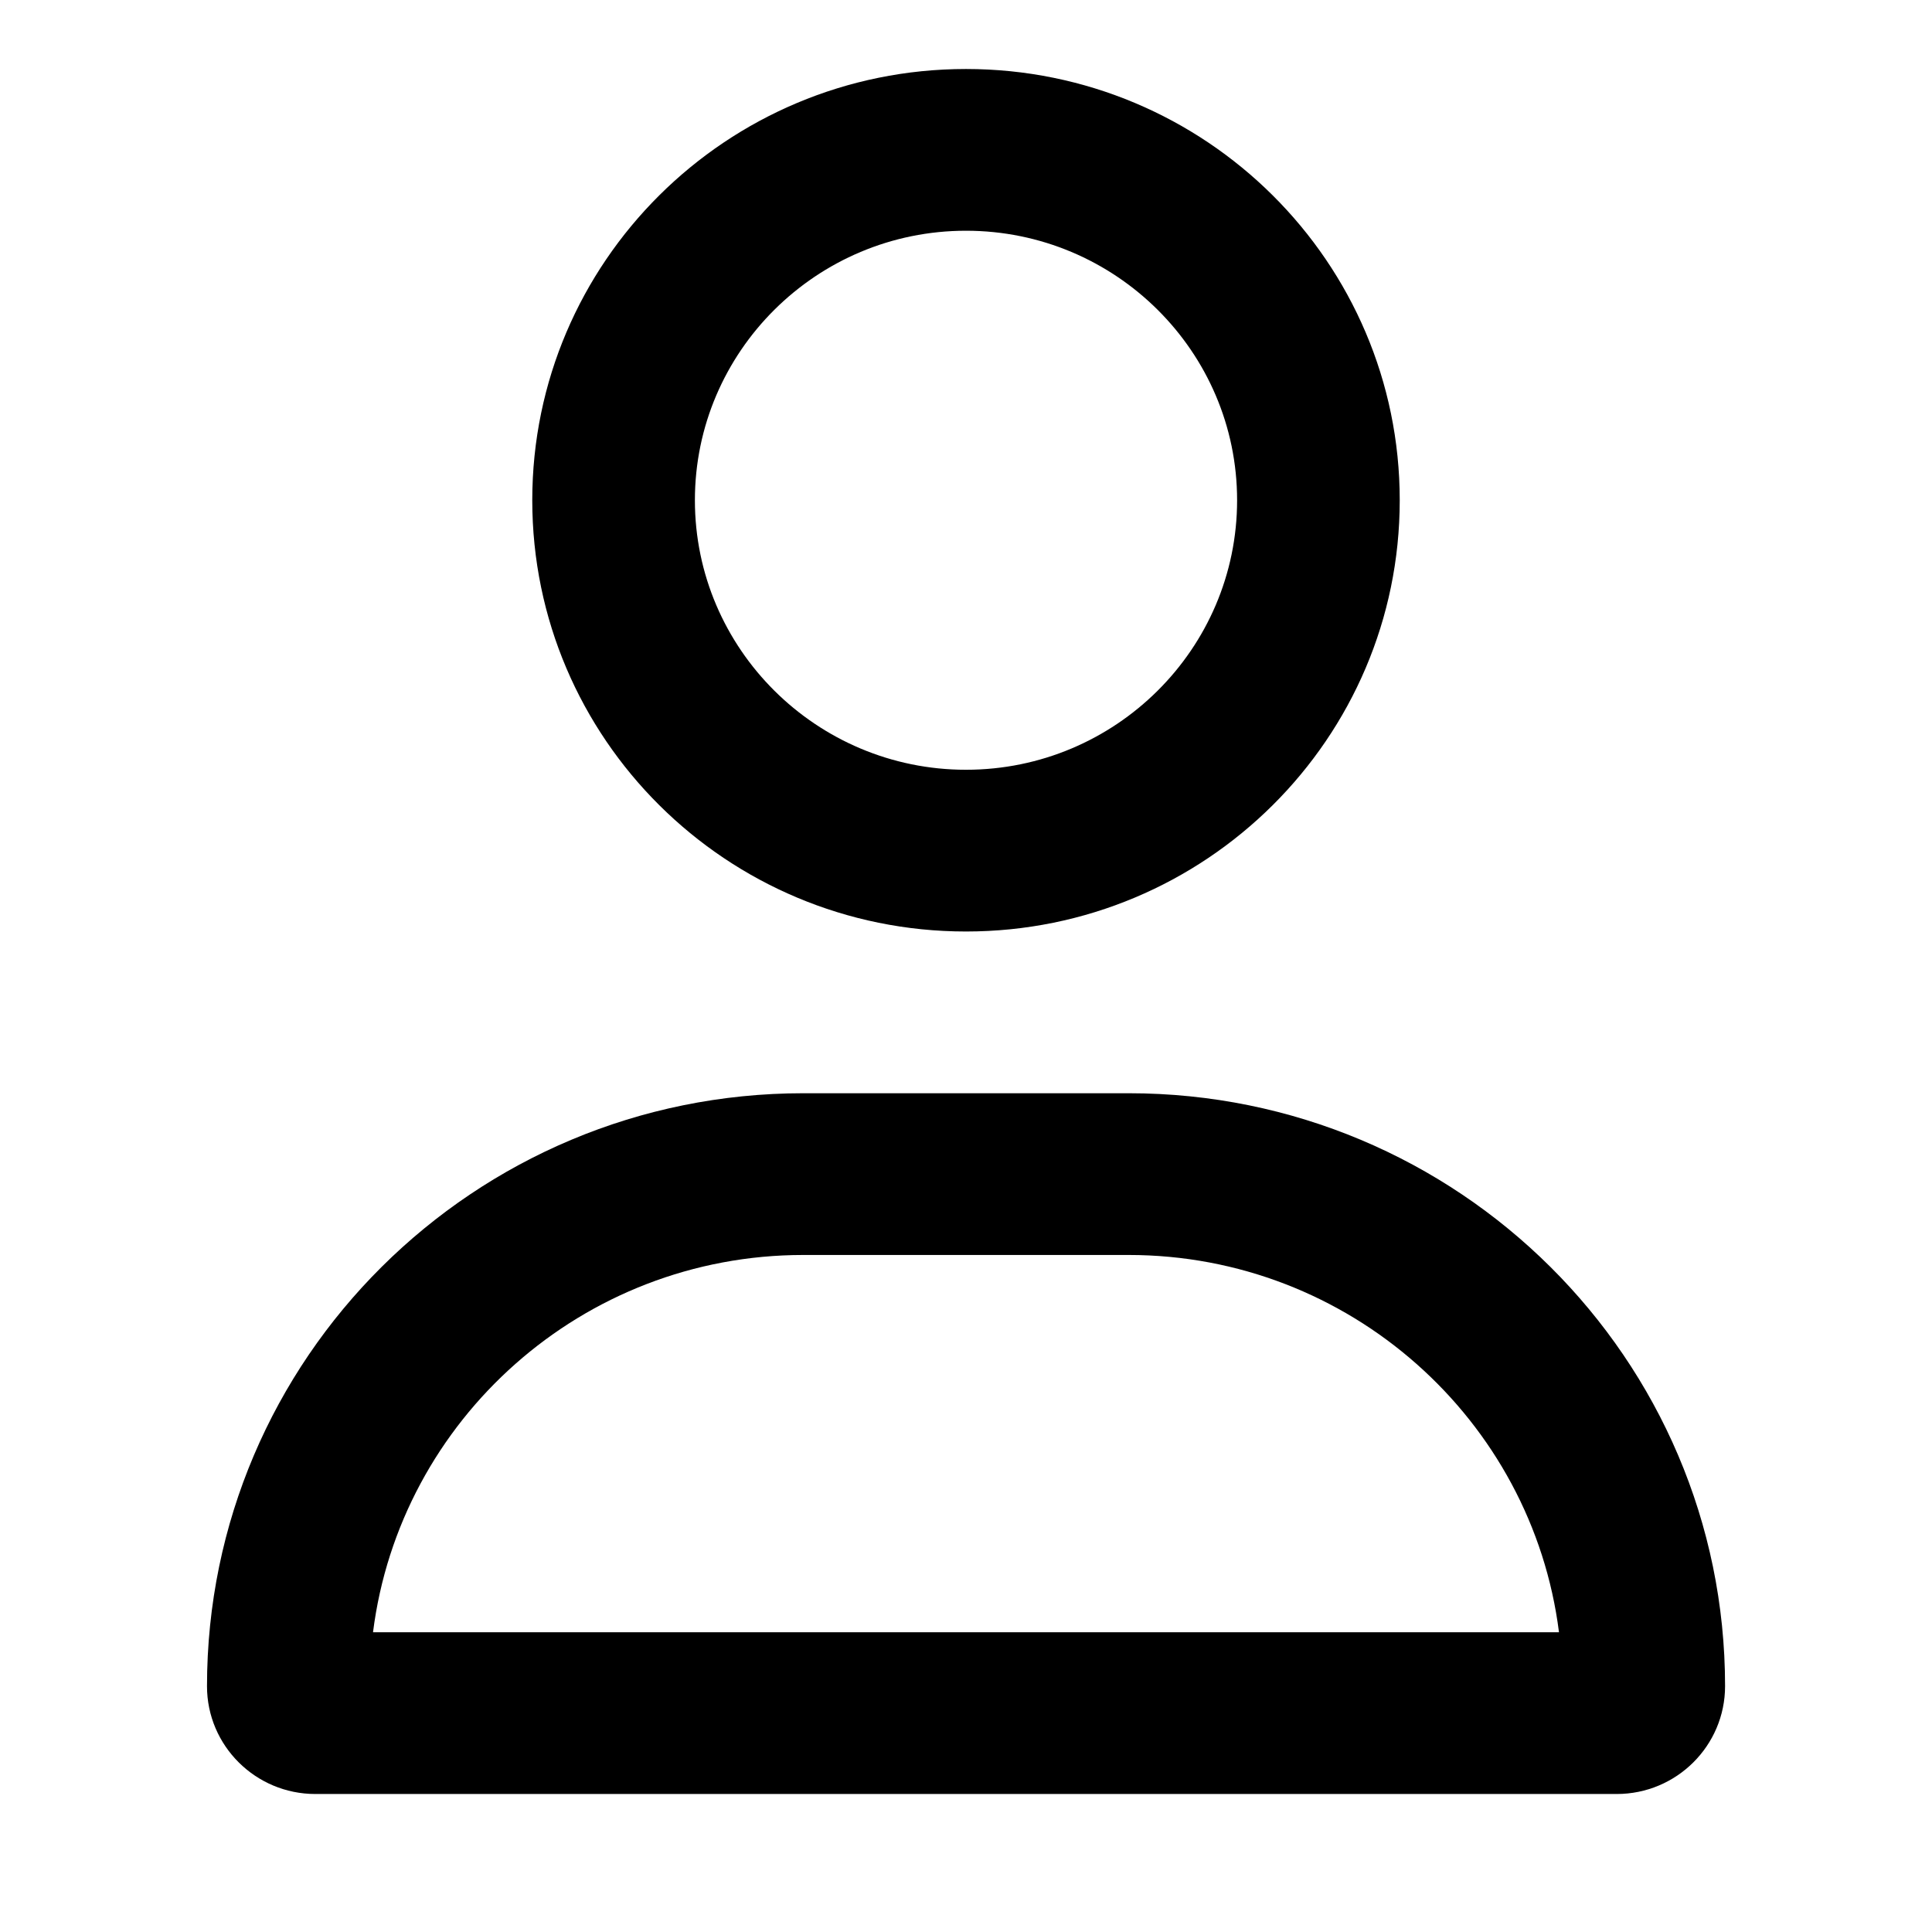
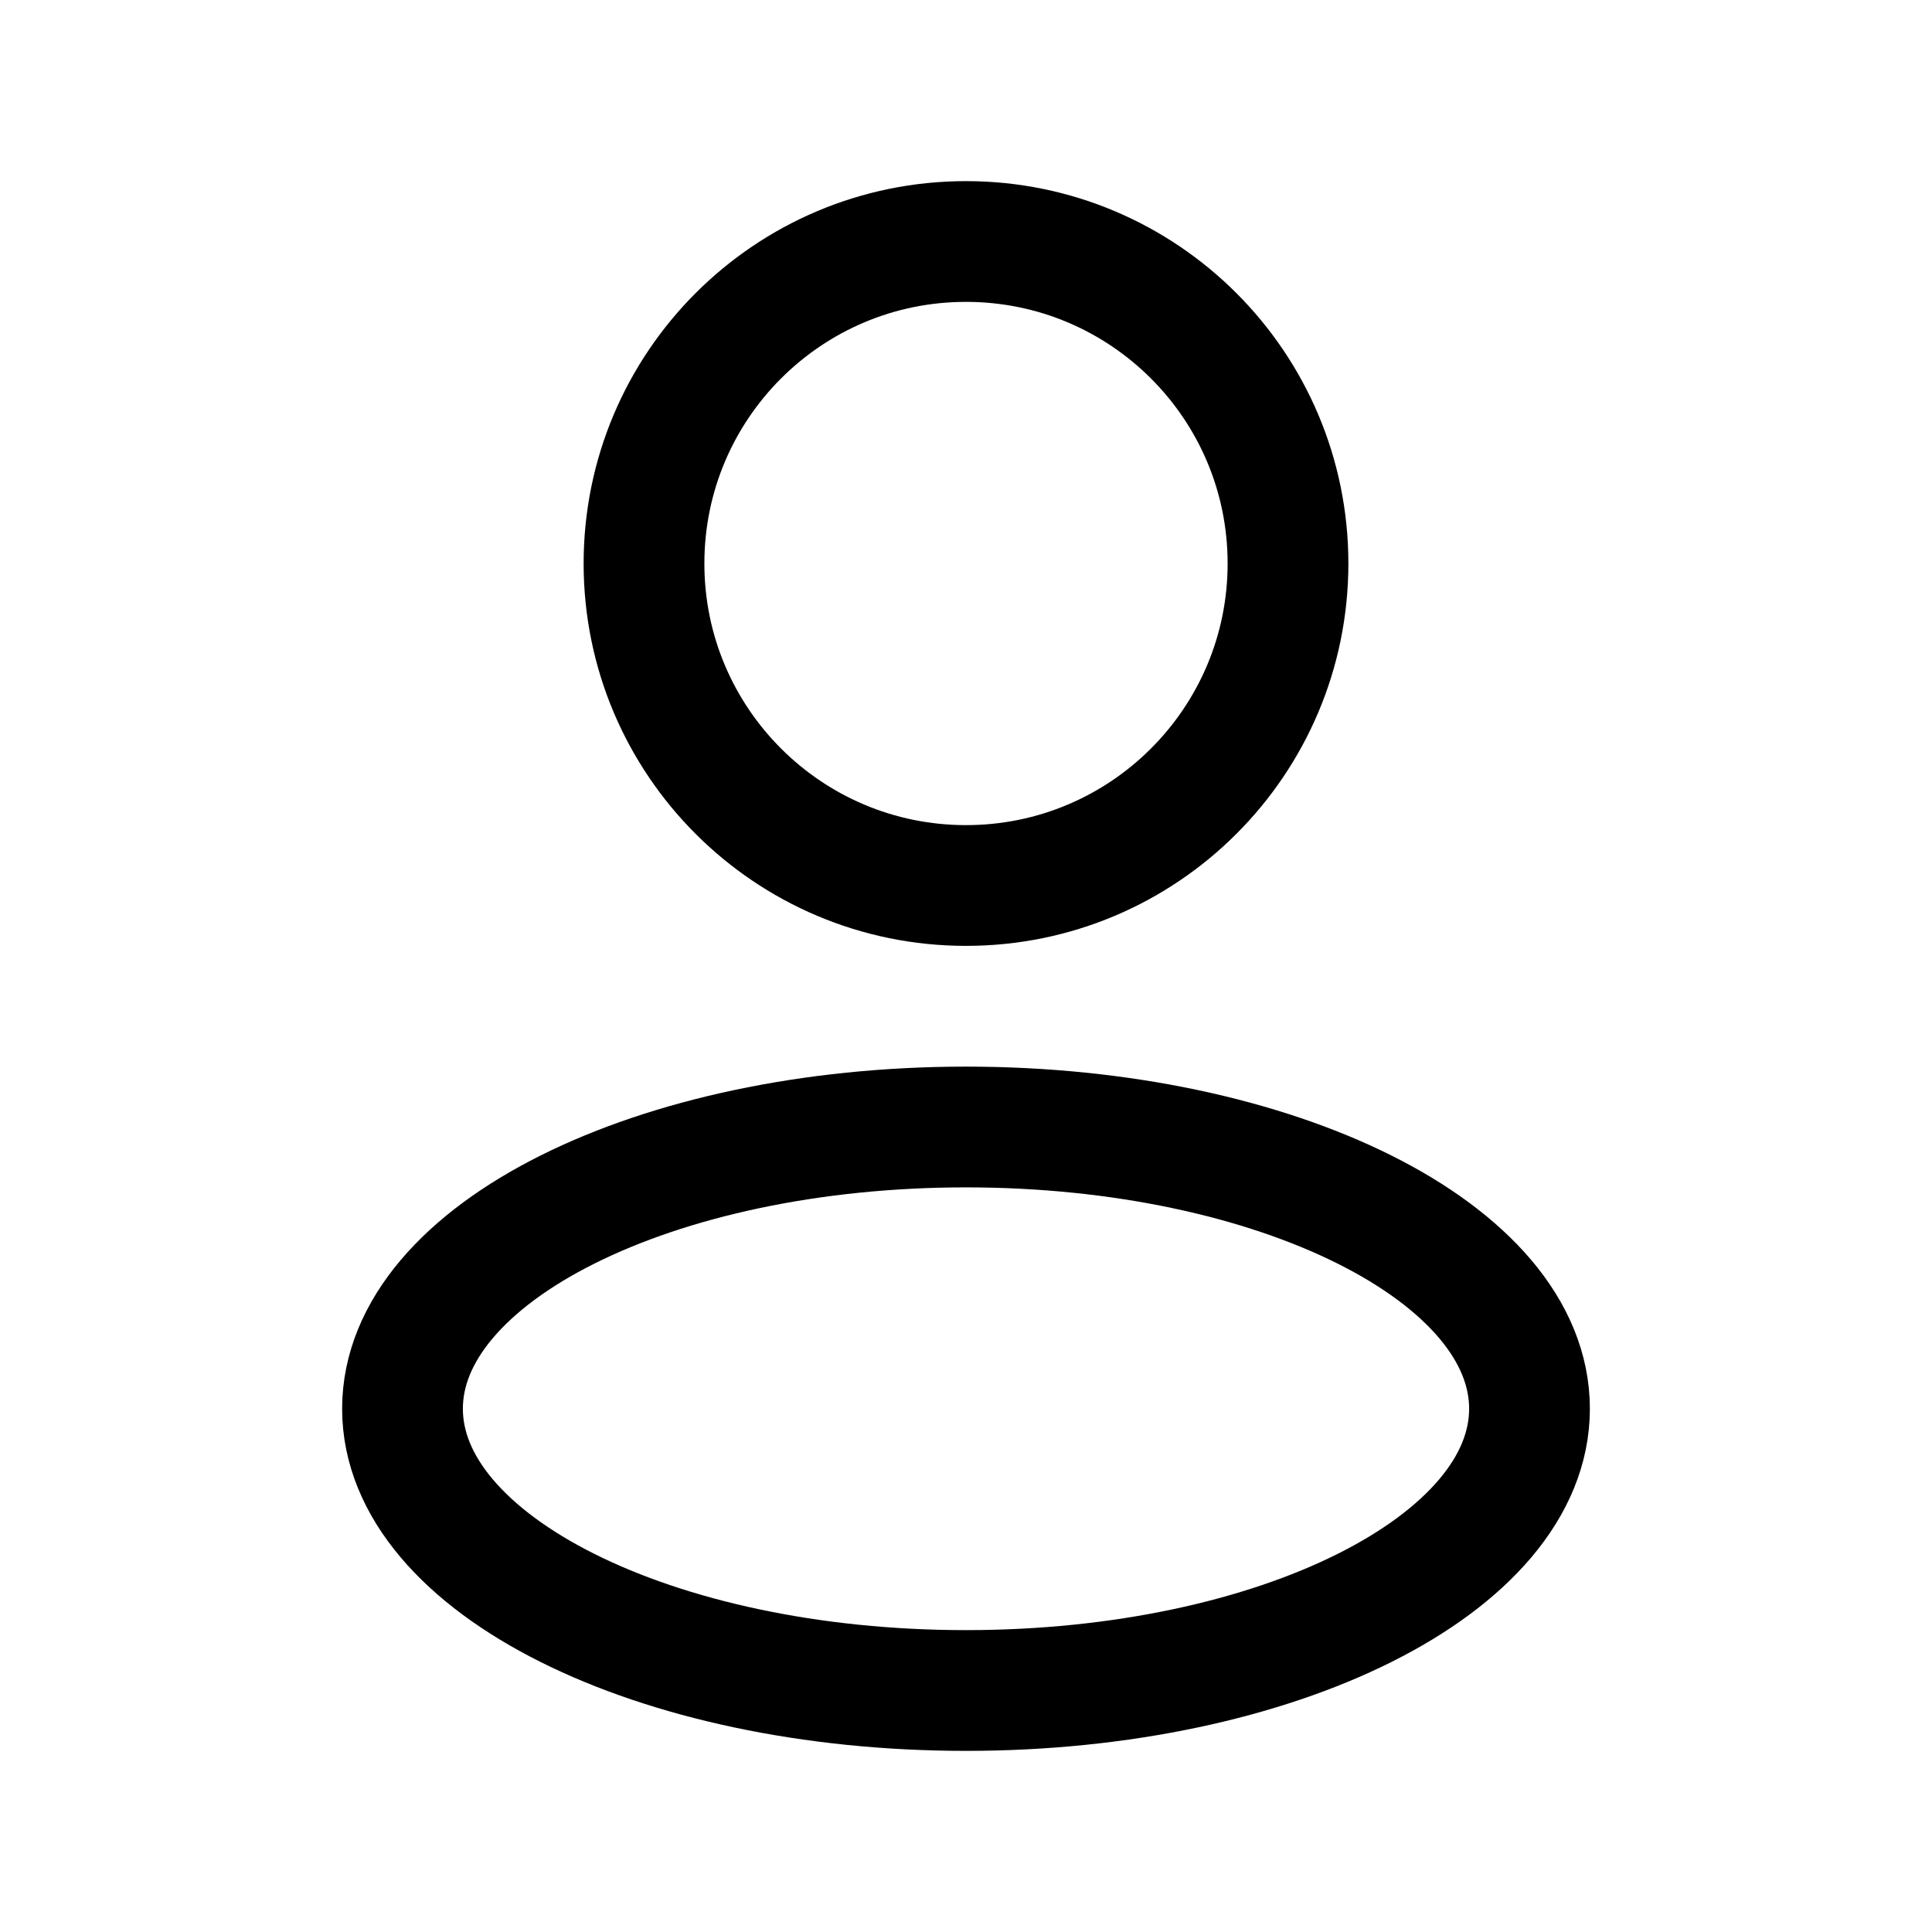
- <svg xmlns="http://www.w3.org/2000/svg" fill="none" viewBox="0 0 28 28">
-   <path fill="currentColor" d="M16.357 15.844h-4.714C6.87 15.844 3 19.69 3 24.438 3 25.3 3.704 26 4.571 26H23.43c.867 0 1.571-.7 1.571-1.563 0-4.746-3.87-8.593-8.643-8.593ZM5.406 23.656c.388-3.08 3.035-5.468 6.237-5.468h4.714c3.2 0 5.849 2.39 6.237 5.468H5.406ZM14 13.5c3.471 0 6.286-2.798 6.286-6.25S17.47 1 14 1c-3.471 0-6.286 2.798-6.286 6.25S10.528 13.5 14 13.5Zm0-10.156c2.166 0 3.929 1.752 3.929 3.906S16.166 11.156 14 11.156s-3.929-1.753-3.929-3.906c0-2.154 1.763-3.906 3.929-3.906Z" />
+ <svg xmlns="http://www.w3.org/2000/svg" width="24" height="24" viewBox="0 0 24 24" fill="none">
+   <g id="Huge-icon/user/outline/user">
+     <ellipse id="Ellipse 255" cx="12" cy="17.5" rx="7" ry="3.5" stroke="currentColor" stroke-width="1.5" stroke-linejoin="round" />
+     <circle id="Ellipse 257" cx="12" cy="7" r="4" stroke="currentColor" stroke-width="1.5" stroke-linejoin="round" />
+   </g>
</svg>
